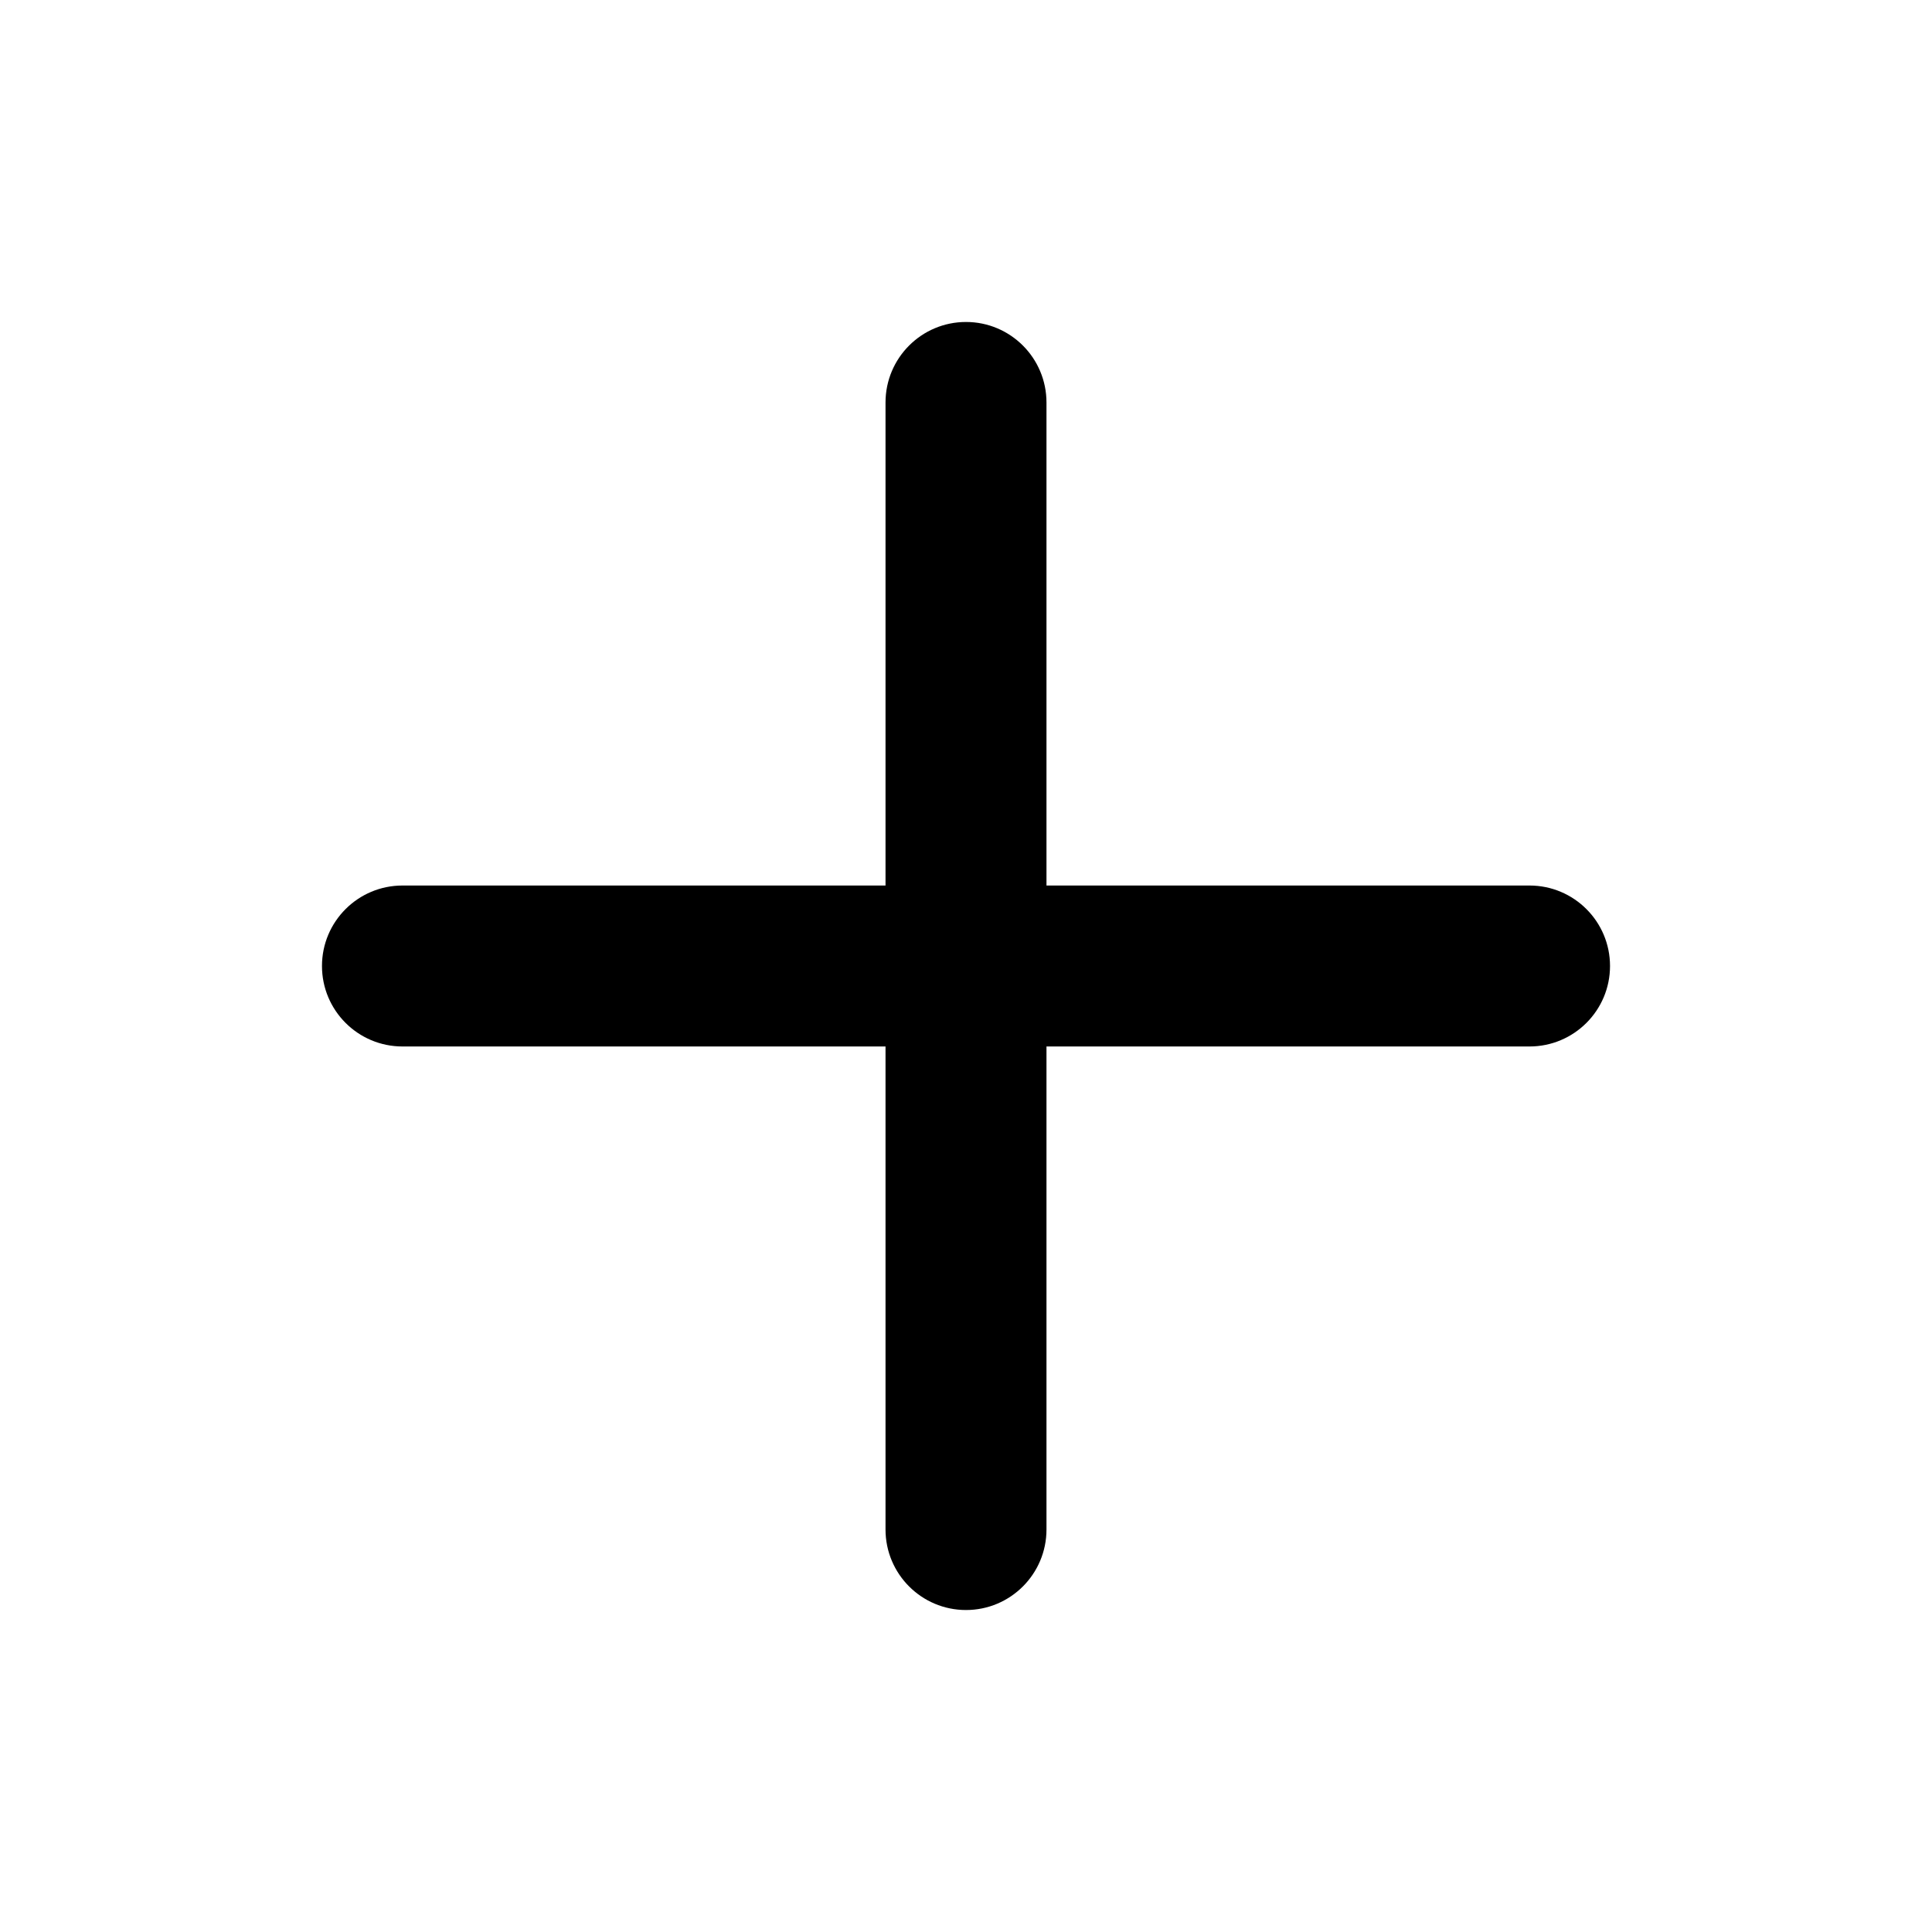
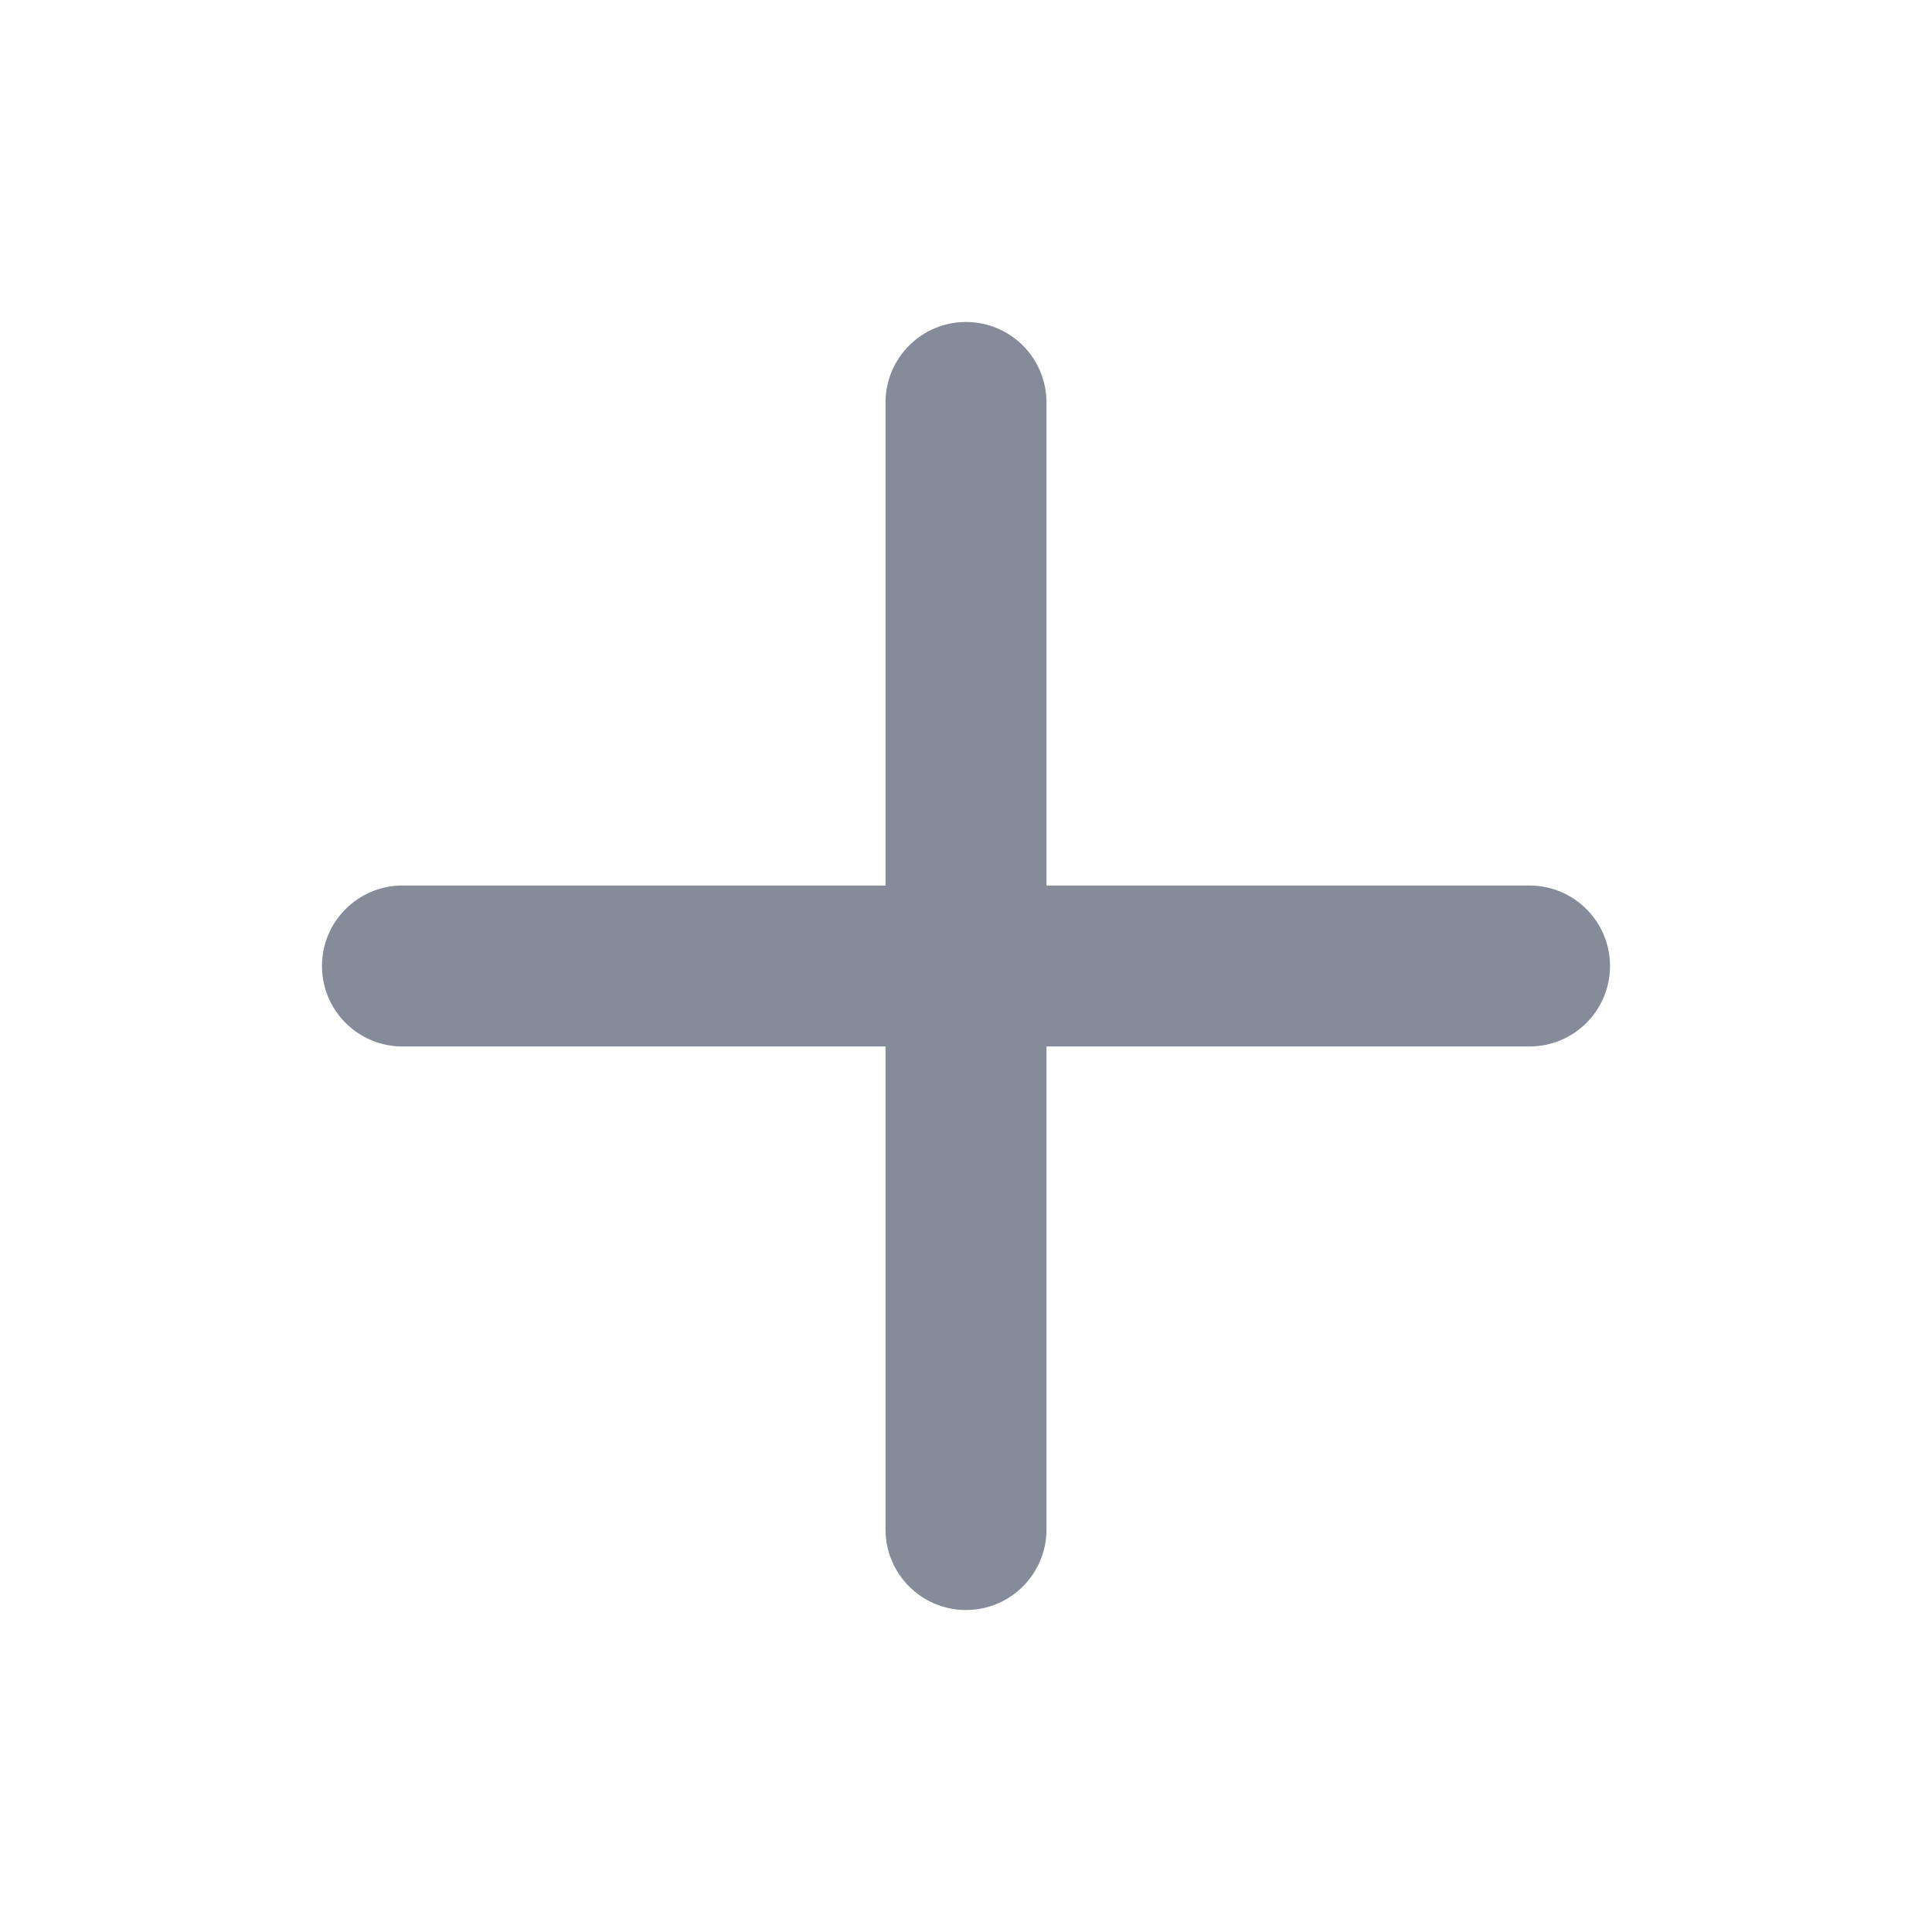
<svg xmlns="http://www.w3.org/2000/svg" width="32" height="32" viewBox="0 0 32 32" fill="none">
-   <path fill-rule="evenodd" clip-rule="evenodd" d="M16 5.333C16.736 5.333 17.333 5.93 17.333 6.667V14.667H25.333C26.07 14.667 26.667 15.264 26.667 16C26.667 16.736 26.07 17.333 25.333 17.333H17.333V25.333C17.333 26.07 16.736 26.667 16 26.667C15.264 26.667 14.667 26.07 14.667 25.333V17.333H6.667C5.93 17.333 5.333 16.736 5.333 16C5.333 15.264 5.93 14.667 6.667 14.667H14.667V6.667C14.667 5.93 15.264 5.333 16 5.333Z" fill="black" />
+   <path fill-rule="evenodd" clip-rule="evenodd" d="M16 5.333C16.736 5.333 17.333 5.93 17.333 6.667V14.667H25.333C26.07 14.667 26.667 15.264 26.667 16C26.667 16.736 26.07 17.333 25.333 17.333H17.333V25.333C17.333 26.07 16.736 26.667 16 26.667C15.264 26.667 14.667 26.07 14.667 25.333V17.333H6.667C5.93 17.333 5.333 16.736 5.333 16C5.333 15.264 5.93 14.667 6.667 14.667H14.667V6.667C14.667 5.93 15.264 5.333 16 5.333Z" fill="#858B99" />
</svg>
